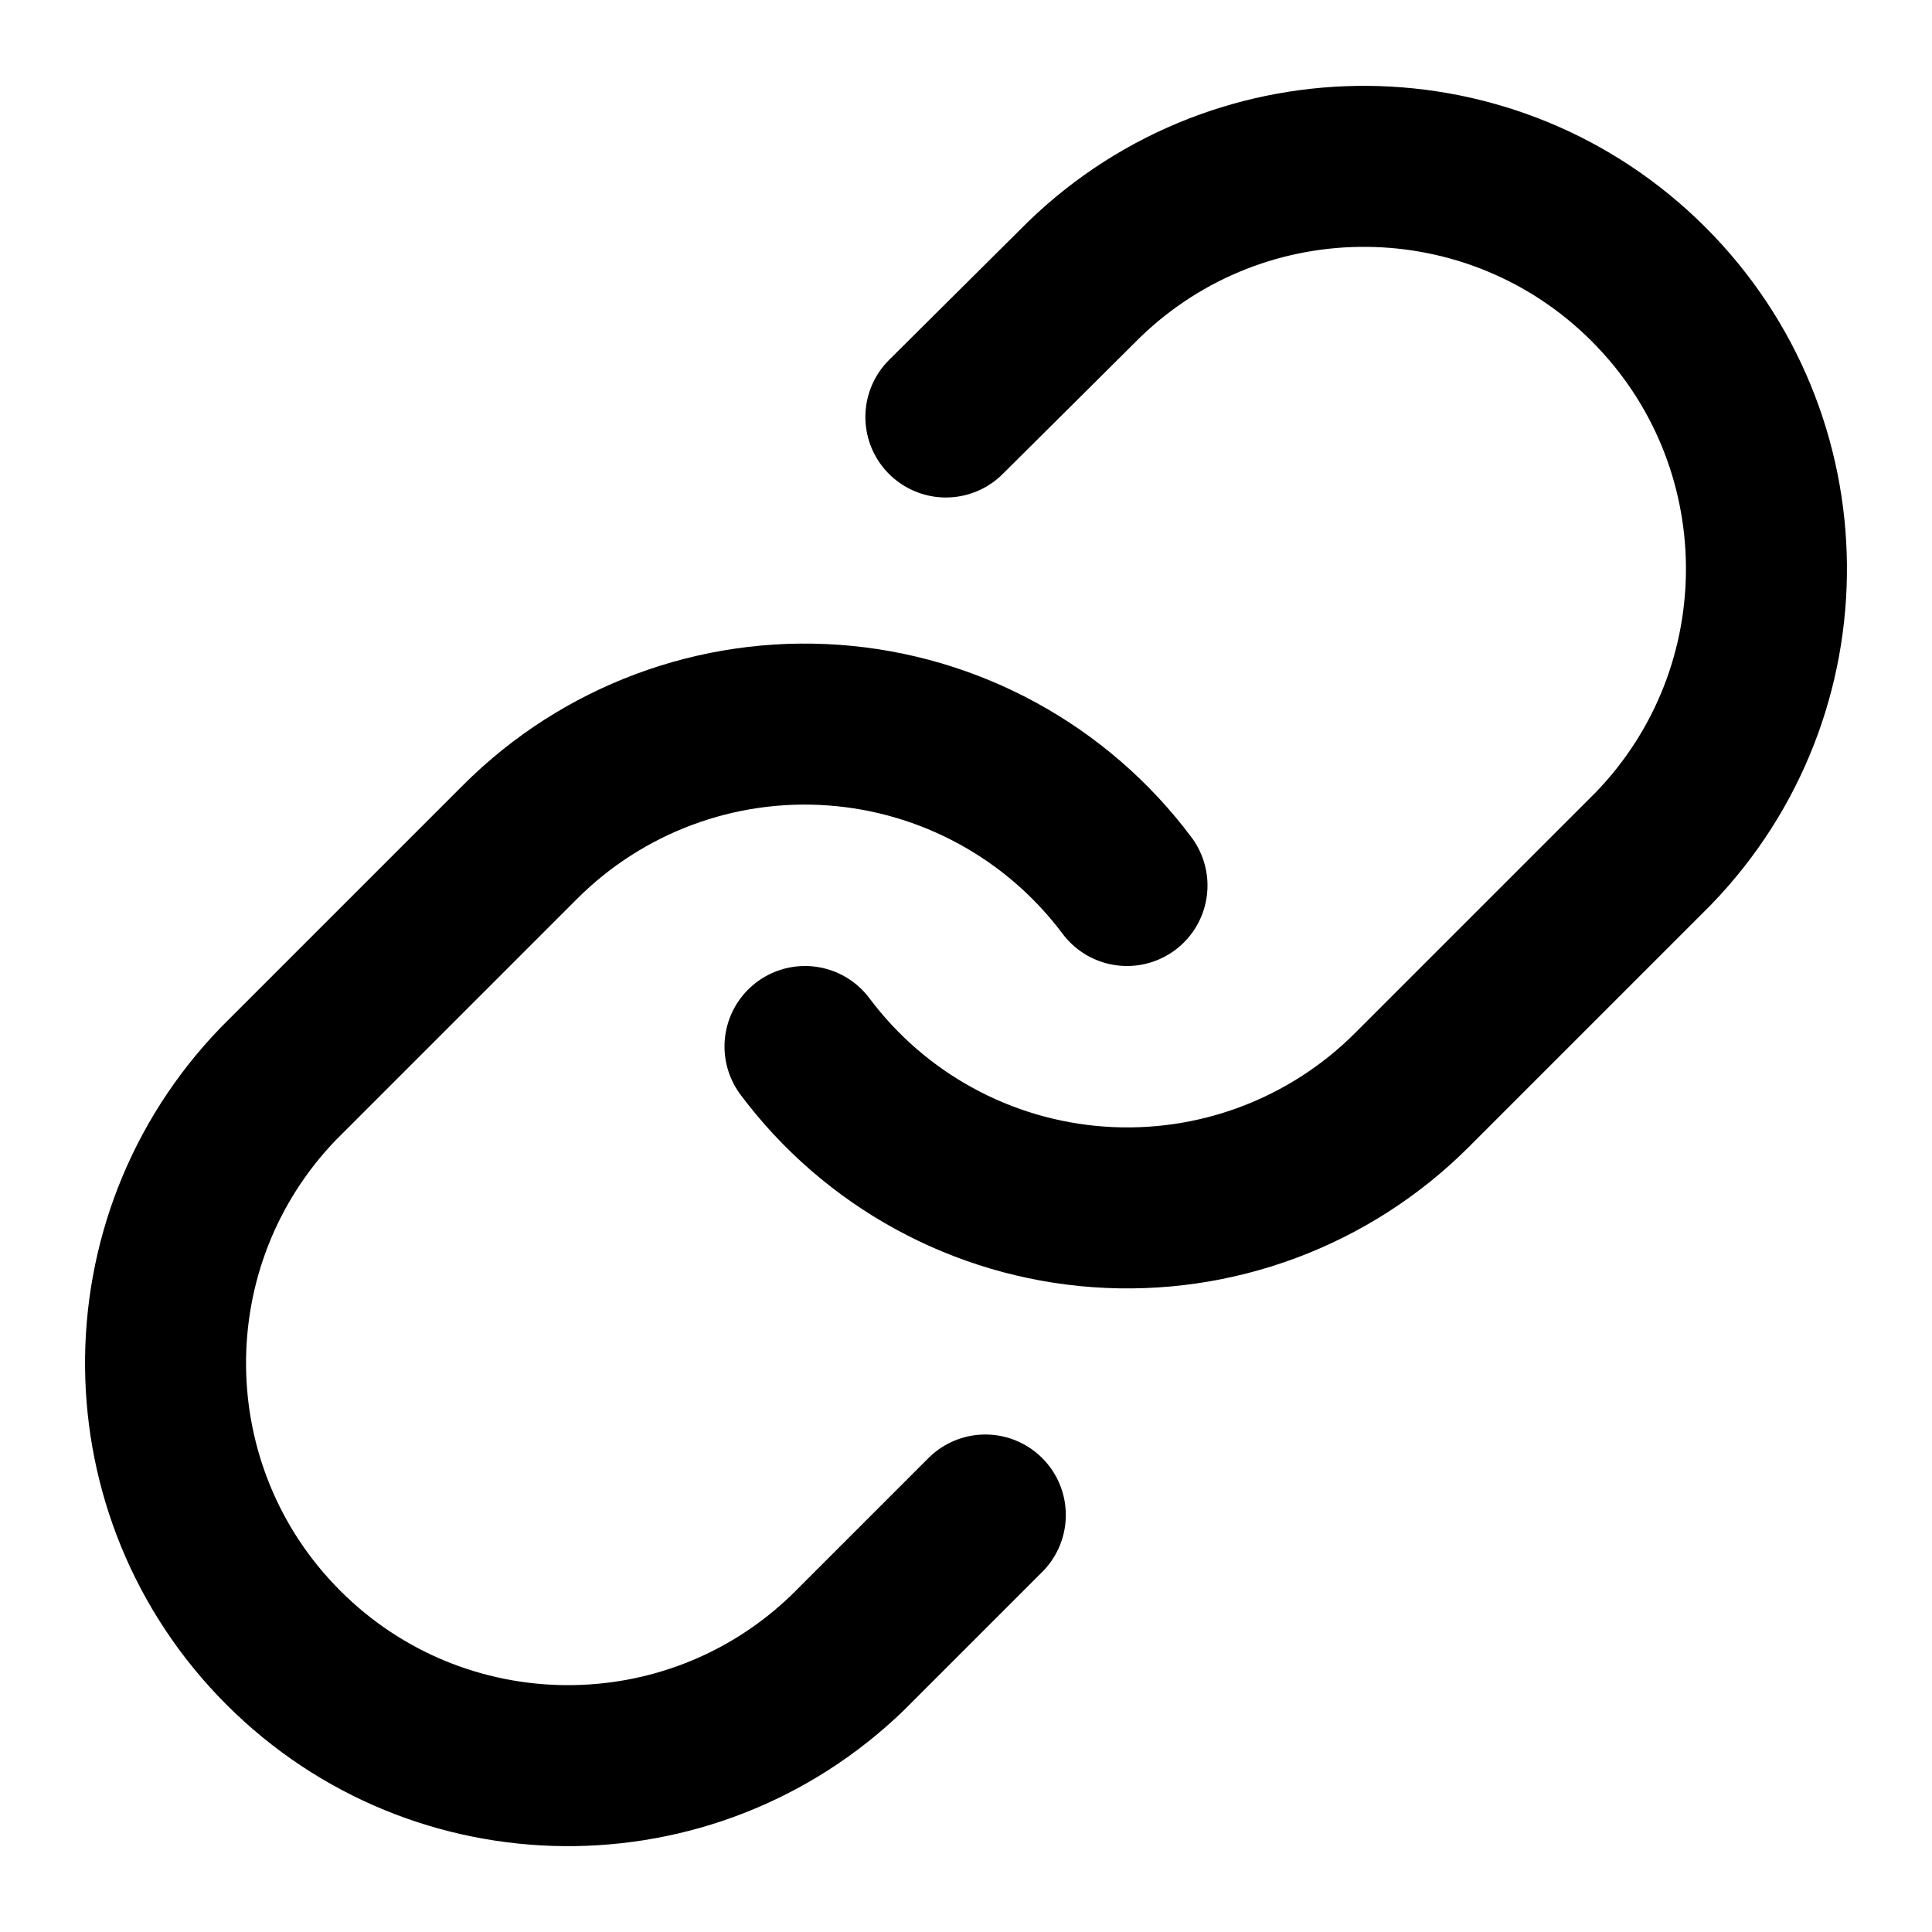
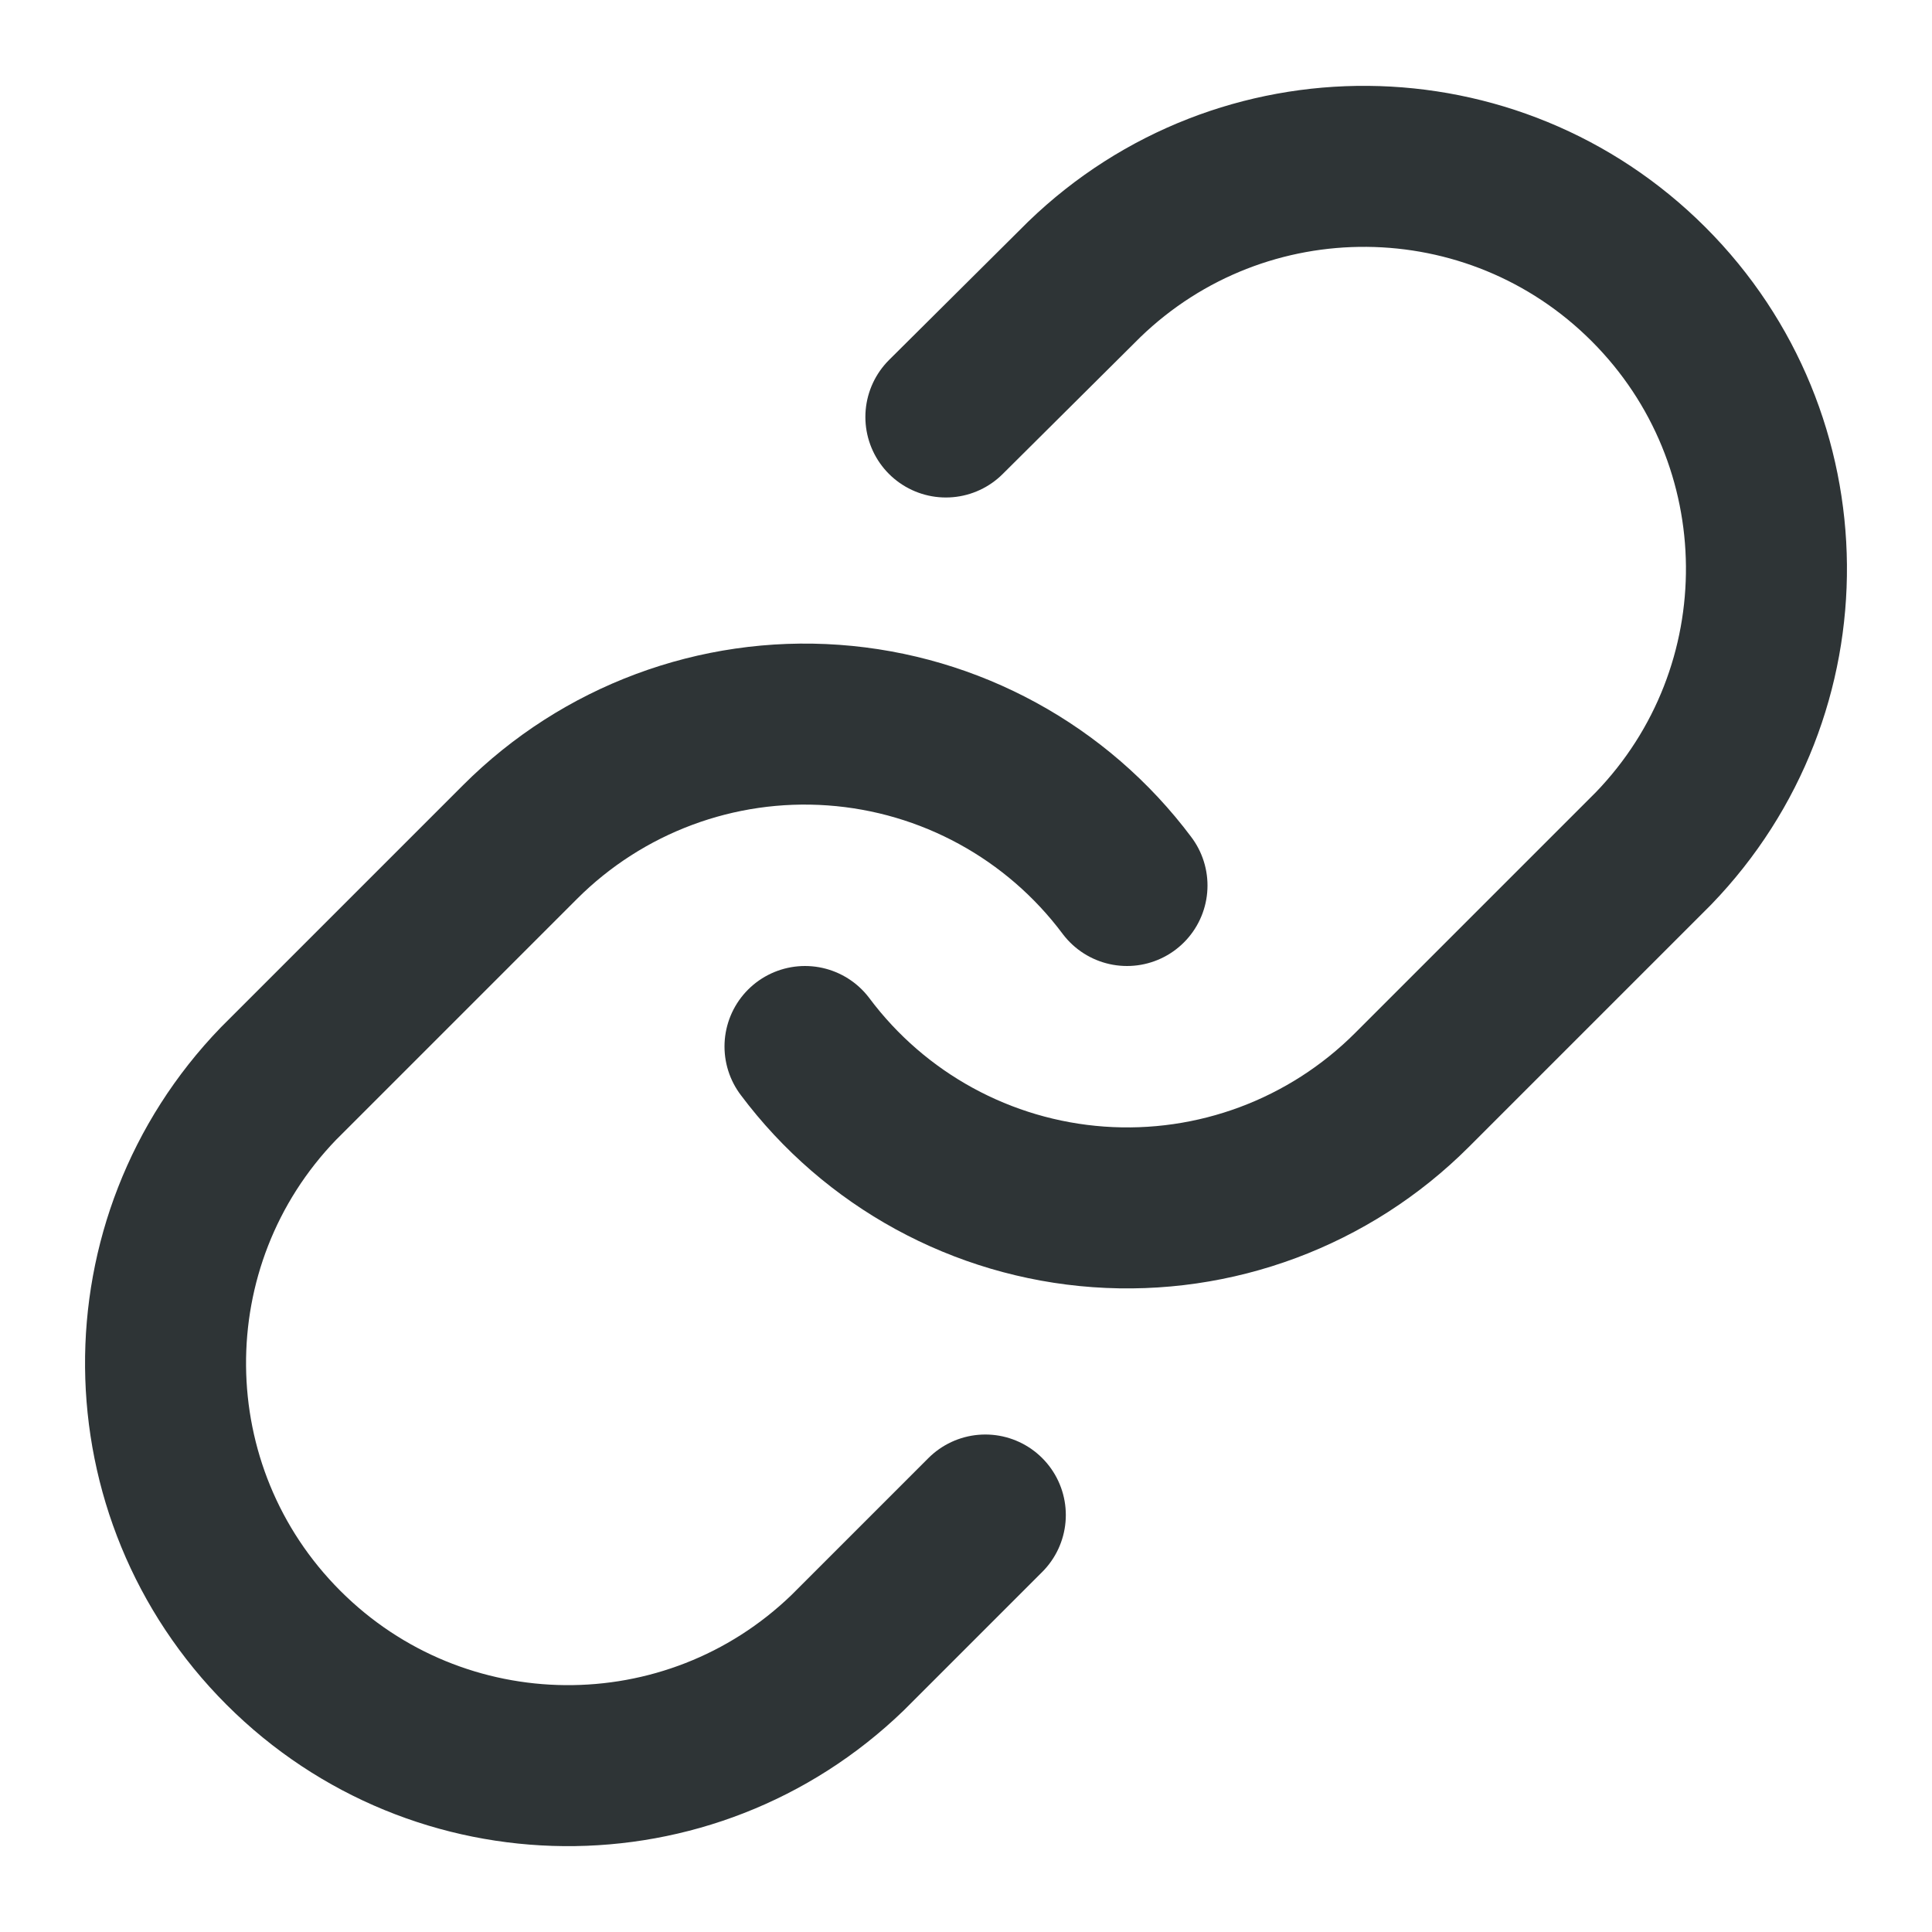
<svg xmlns="http://www.w3.org/2000/svg" width="24" height="24" viewBox="0 0 24 24" fill="none" stroke="currentColor" stroke-width="2" stroke-linecap="round" stroke-linejoin="round">
-   <path d="M10 13a5 5 0 0 0 7.54.54l3-3a5 5 0 0 0-7.07-7.07l-1.72 1.71" />
-   <path d="M14 11a5 5 0 0 0-7.54-.54l-3 3a5 5 0 0 0 7.07 7.07l1.71-1.71" />
+   <path class="transparent-fill foreground-stroke" style="fill:none;stroke:#2e3436" d="M10 13a5 5 0 0 0 7.54.54l3-3a5 5 0 0 0-7.07-7.07l-1.72 1.71" />
+   <path class="transparent-fill foreground-stroke" style="fill:none;stroke:#2e3436" d="M14 11a5 5 0 0 0-7.54-.54l-3 3a5 5 0 0 0 7.07 7.07l1.71-1.71" />
</svg>
